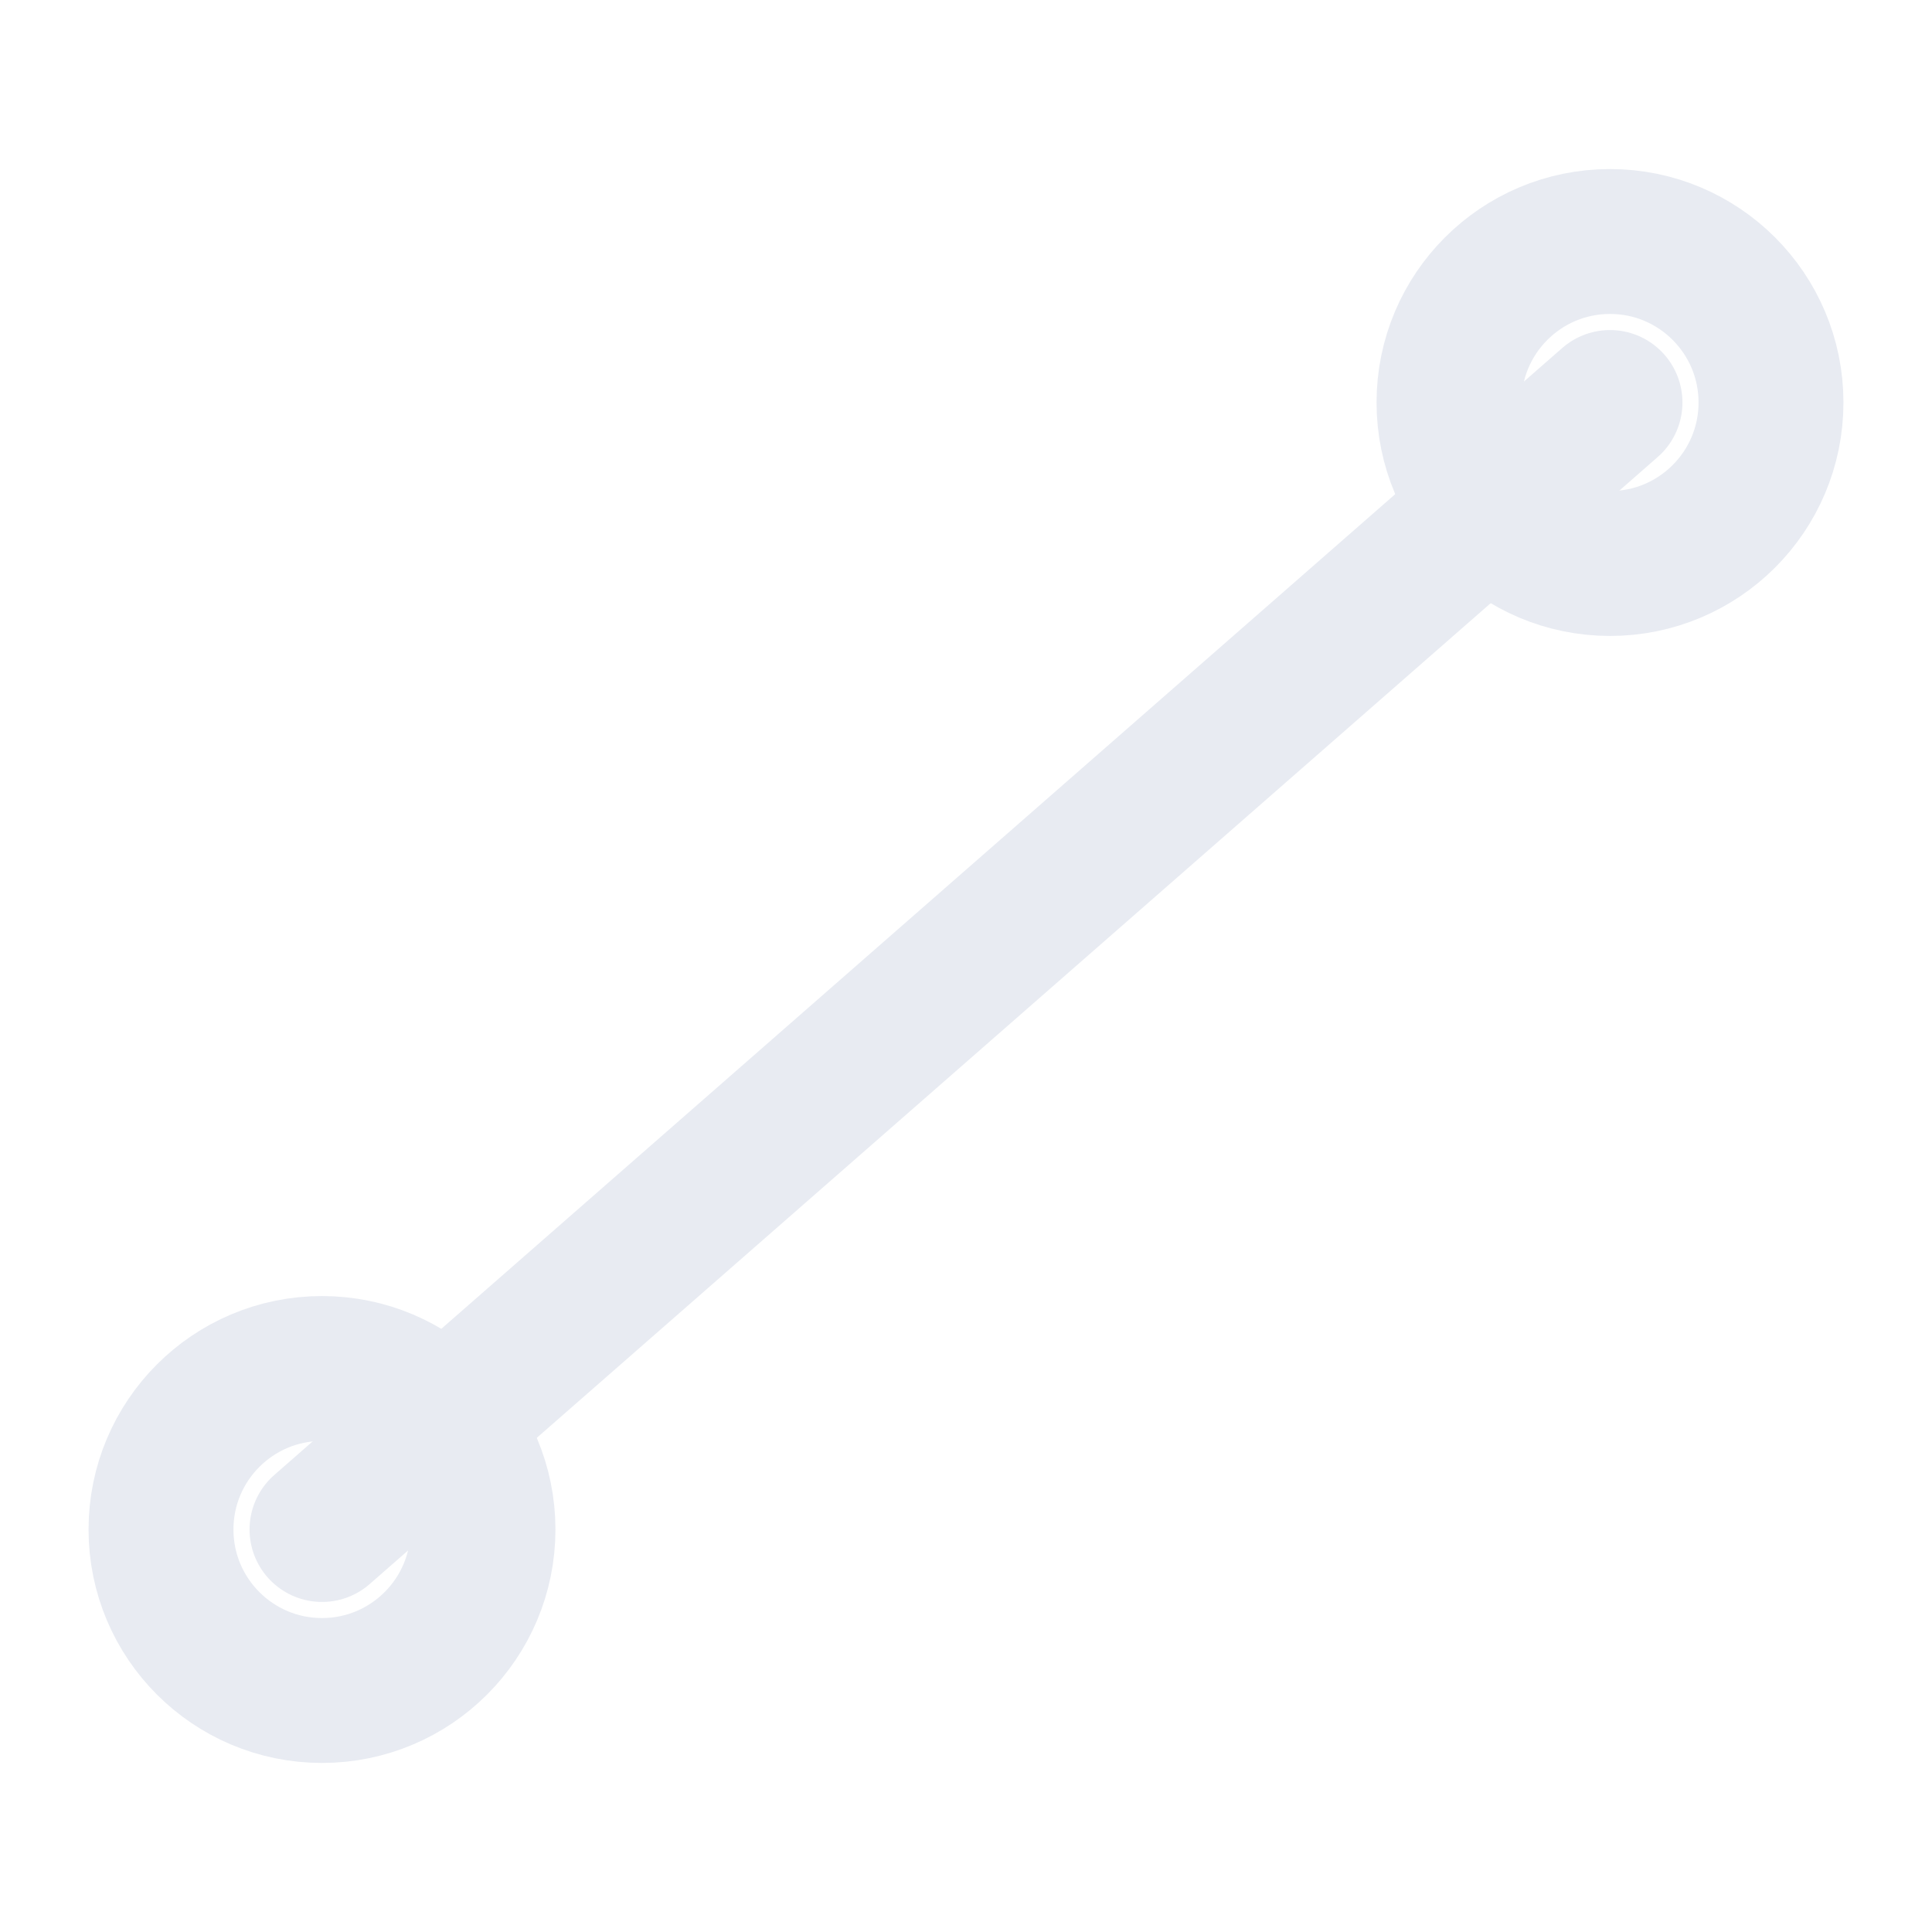
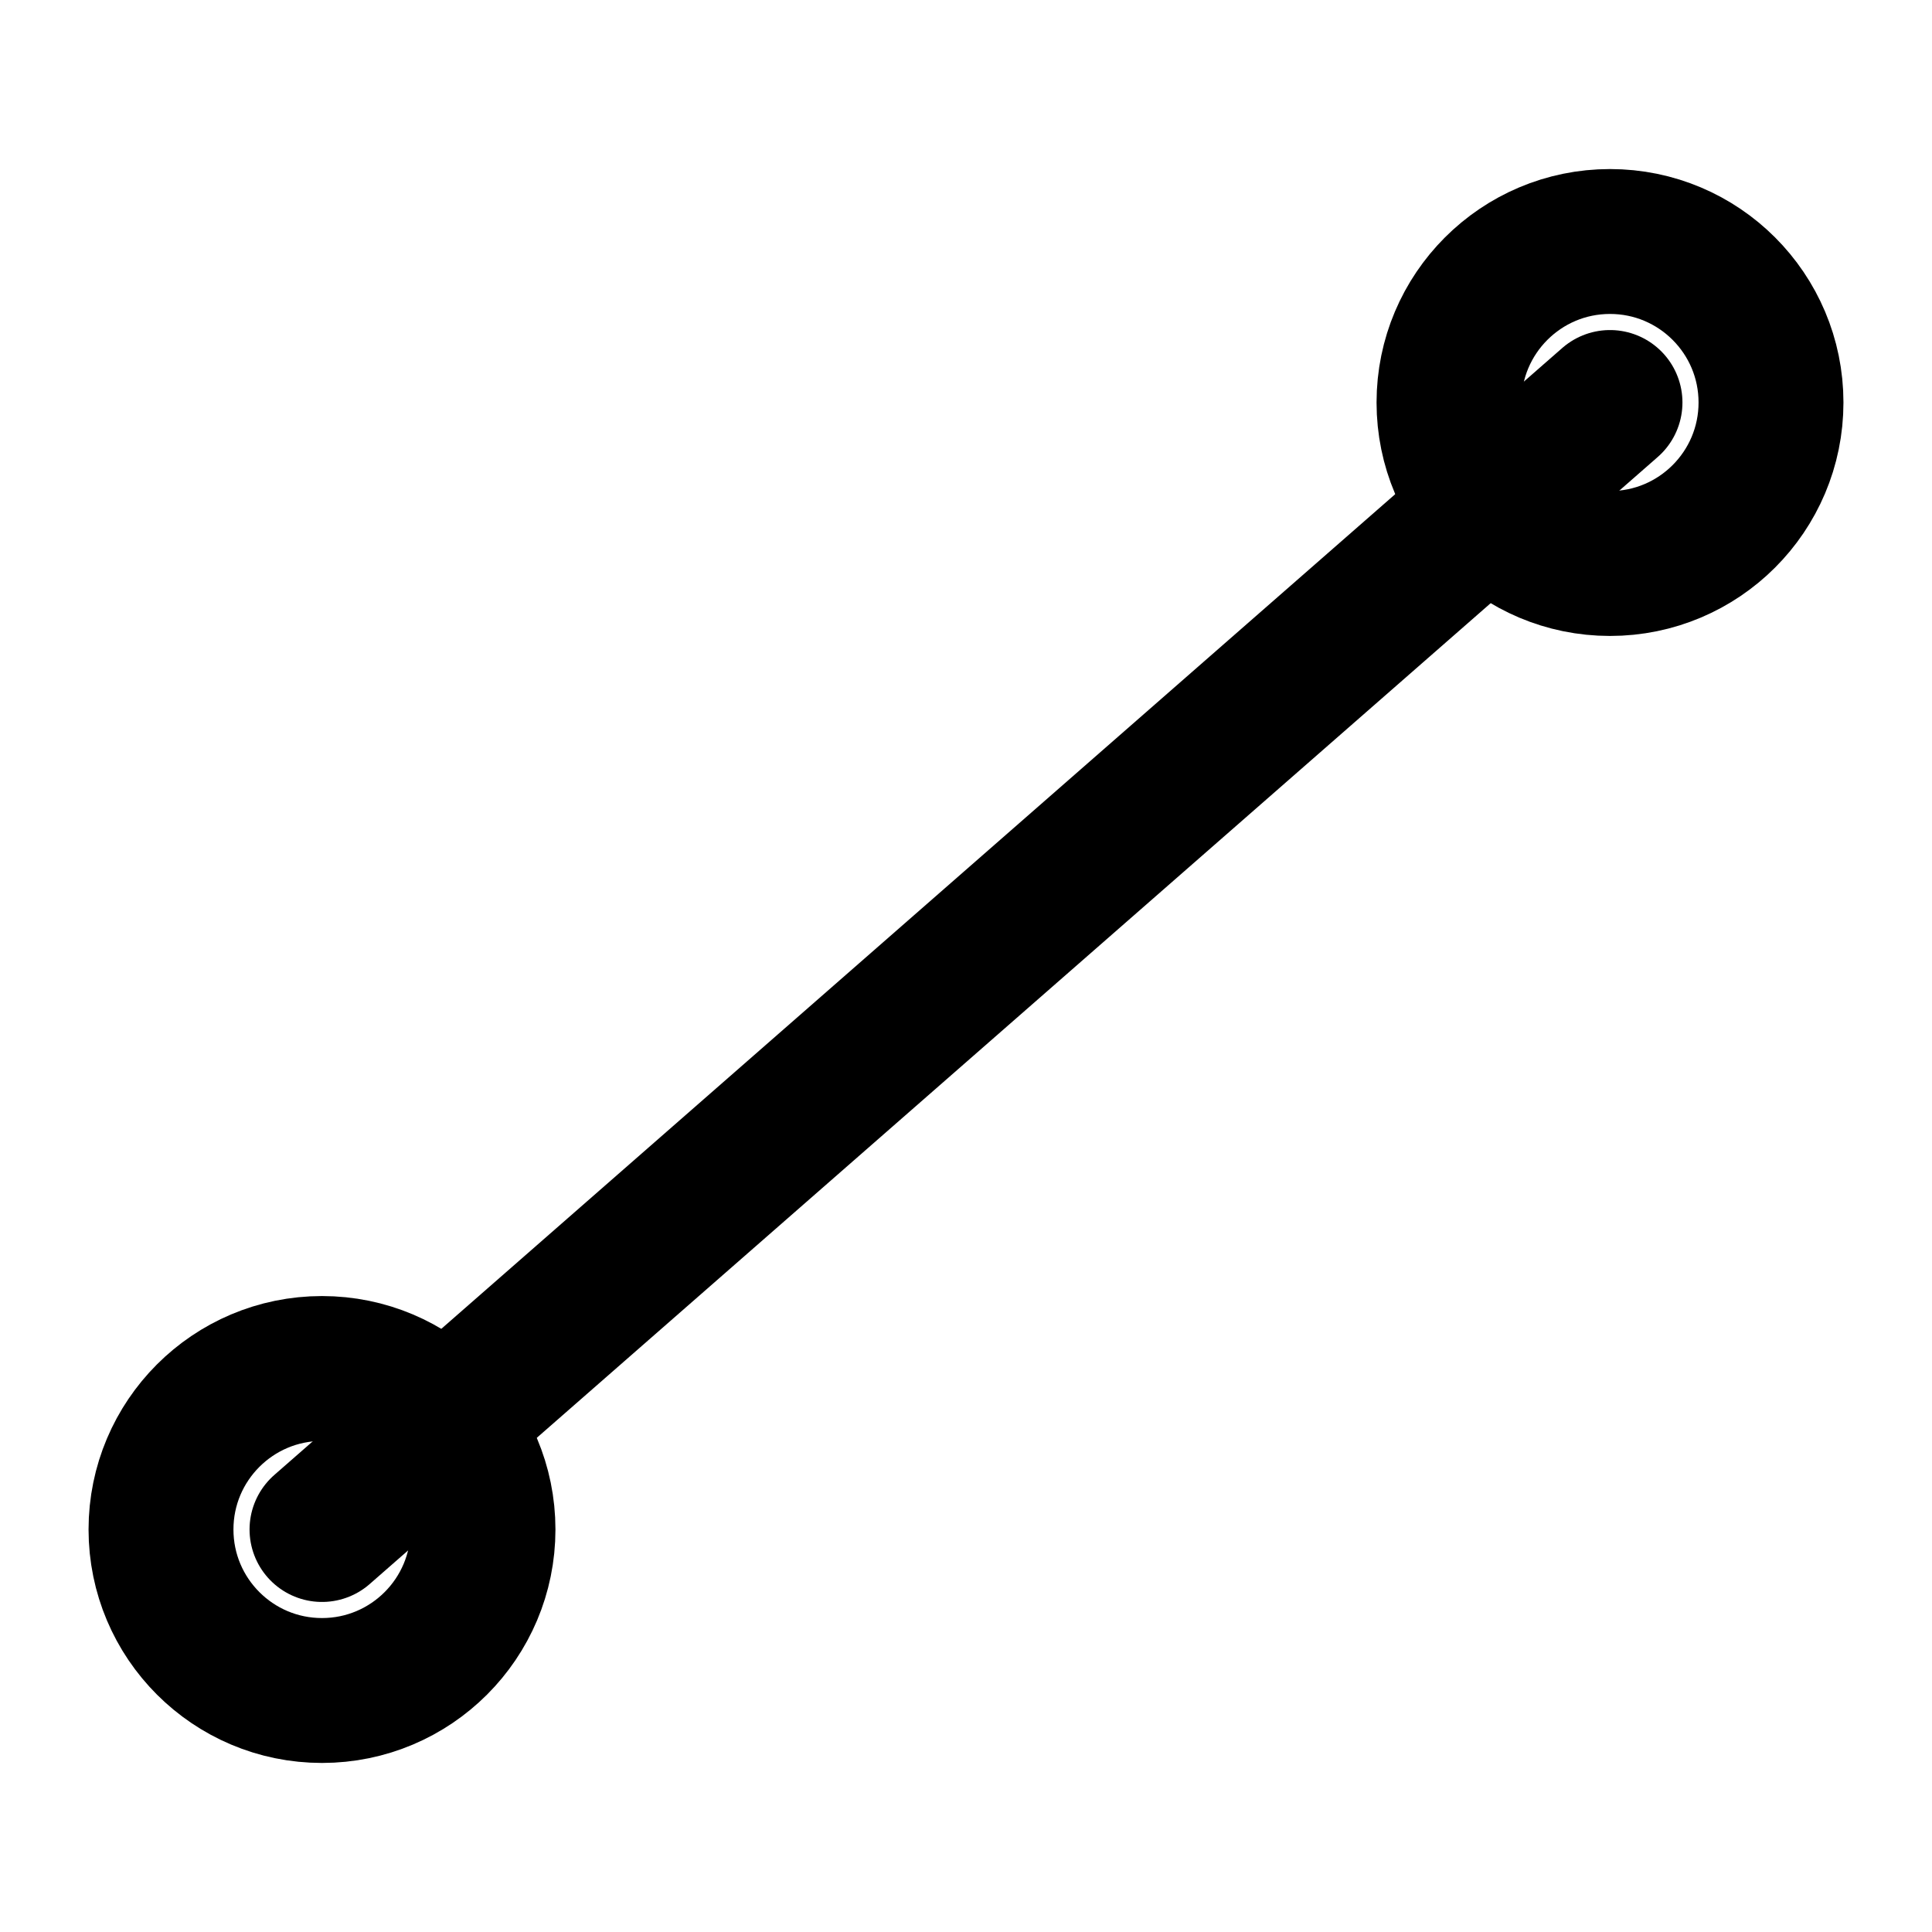
- <svg xmlns="http://www.w3.org/2000/svg" viewBox="0 0 24 24" width="24" height="24" color="#E8EBF2" role="img" aria-label="Paint Line">
+ <svg xmlns="http://www.w3.org/2000/svg" viewBox="0 0 24 24" width="24" height="24" role="img" aria-label="Paint Line">
  <g fill="none" stroke="currentColor" stroke-width="1.8" stroke-linecap="round" stroke-linejoin="round">
    <path d="M4 19 20 5" />
+   </g>
+   <g fill="none" stroke="currentColor" stroke-width="1.8" stroke-linecap="round" stroke-linejoin="round">
    <circle cx="4" cy="19" r="2" />
+   </g>
+   <g fill="none" stroke="currentColor" stroke-width="1.8" stroke-linecap="round" stroke-linejoin="round">
    <circle cx="20" cy="5" r="2" />
  </g>
</svg>
